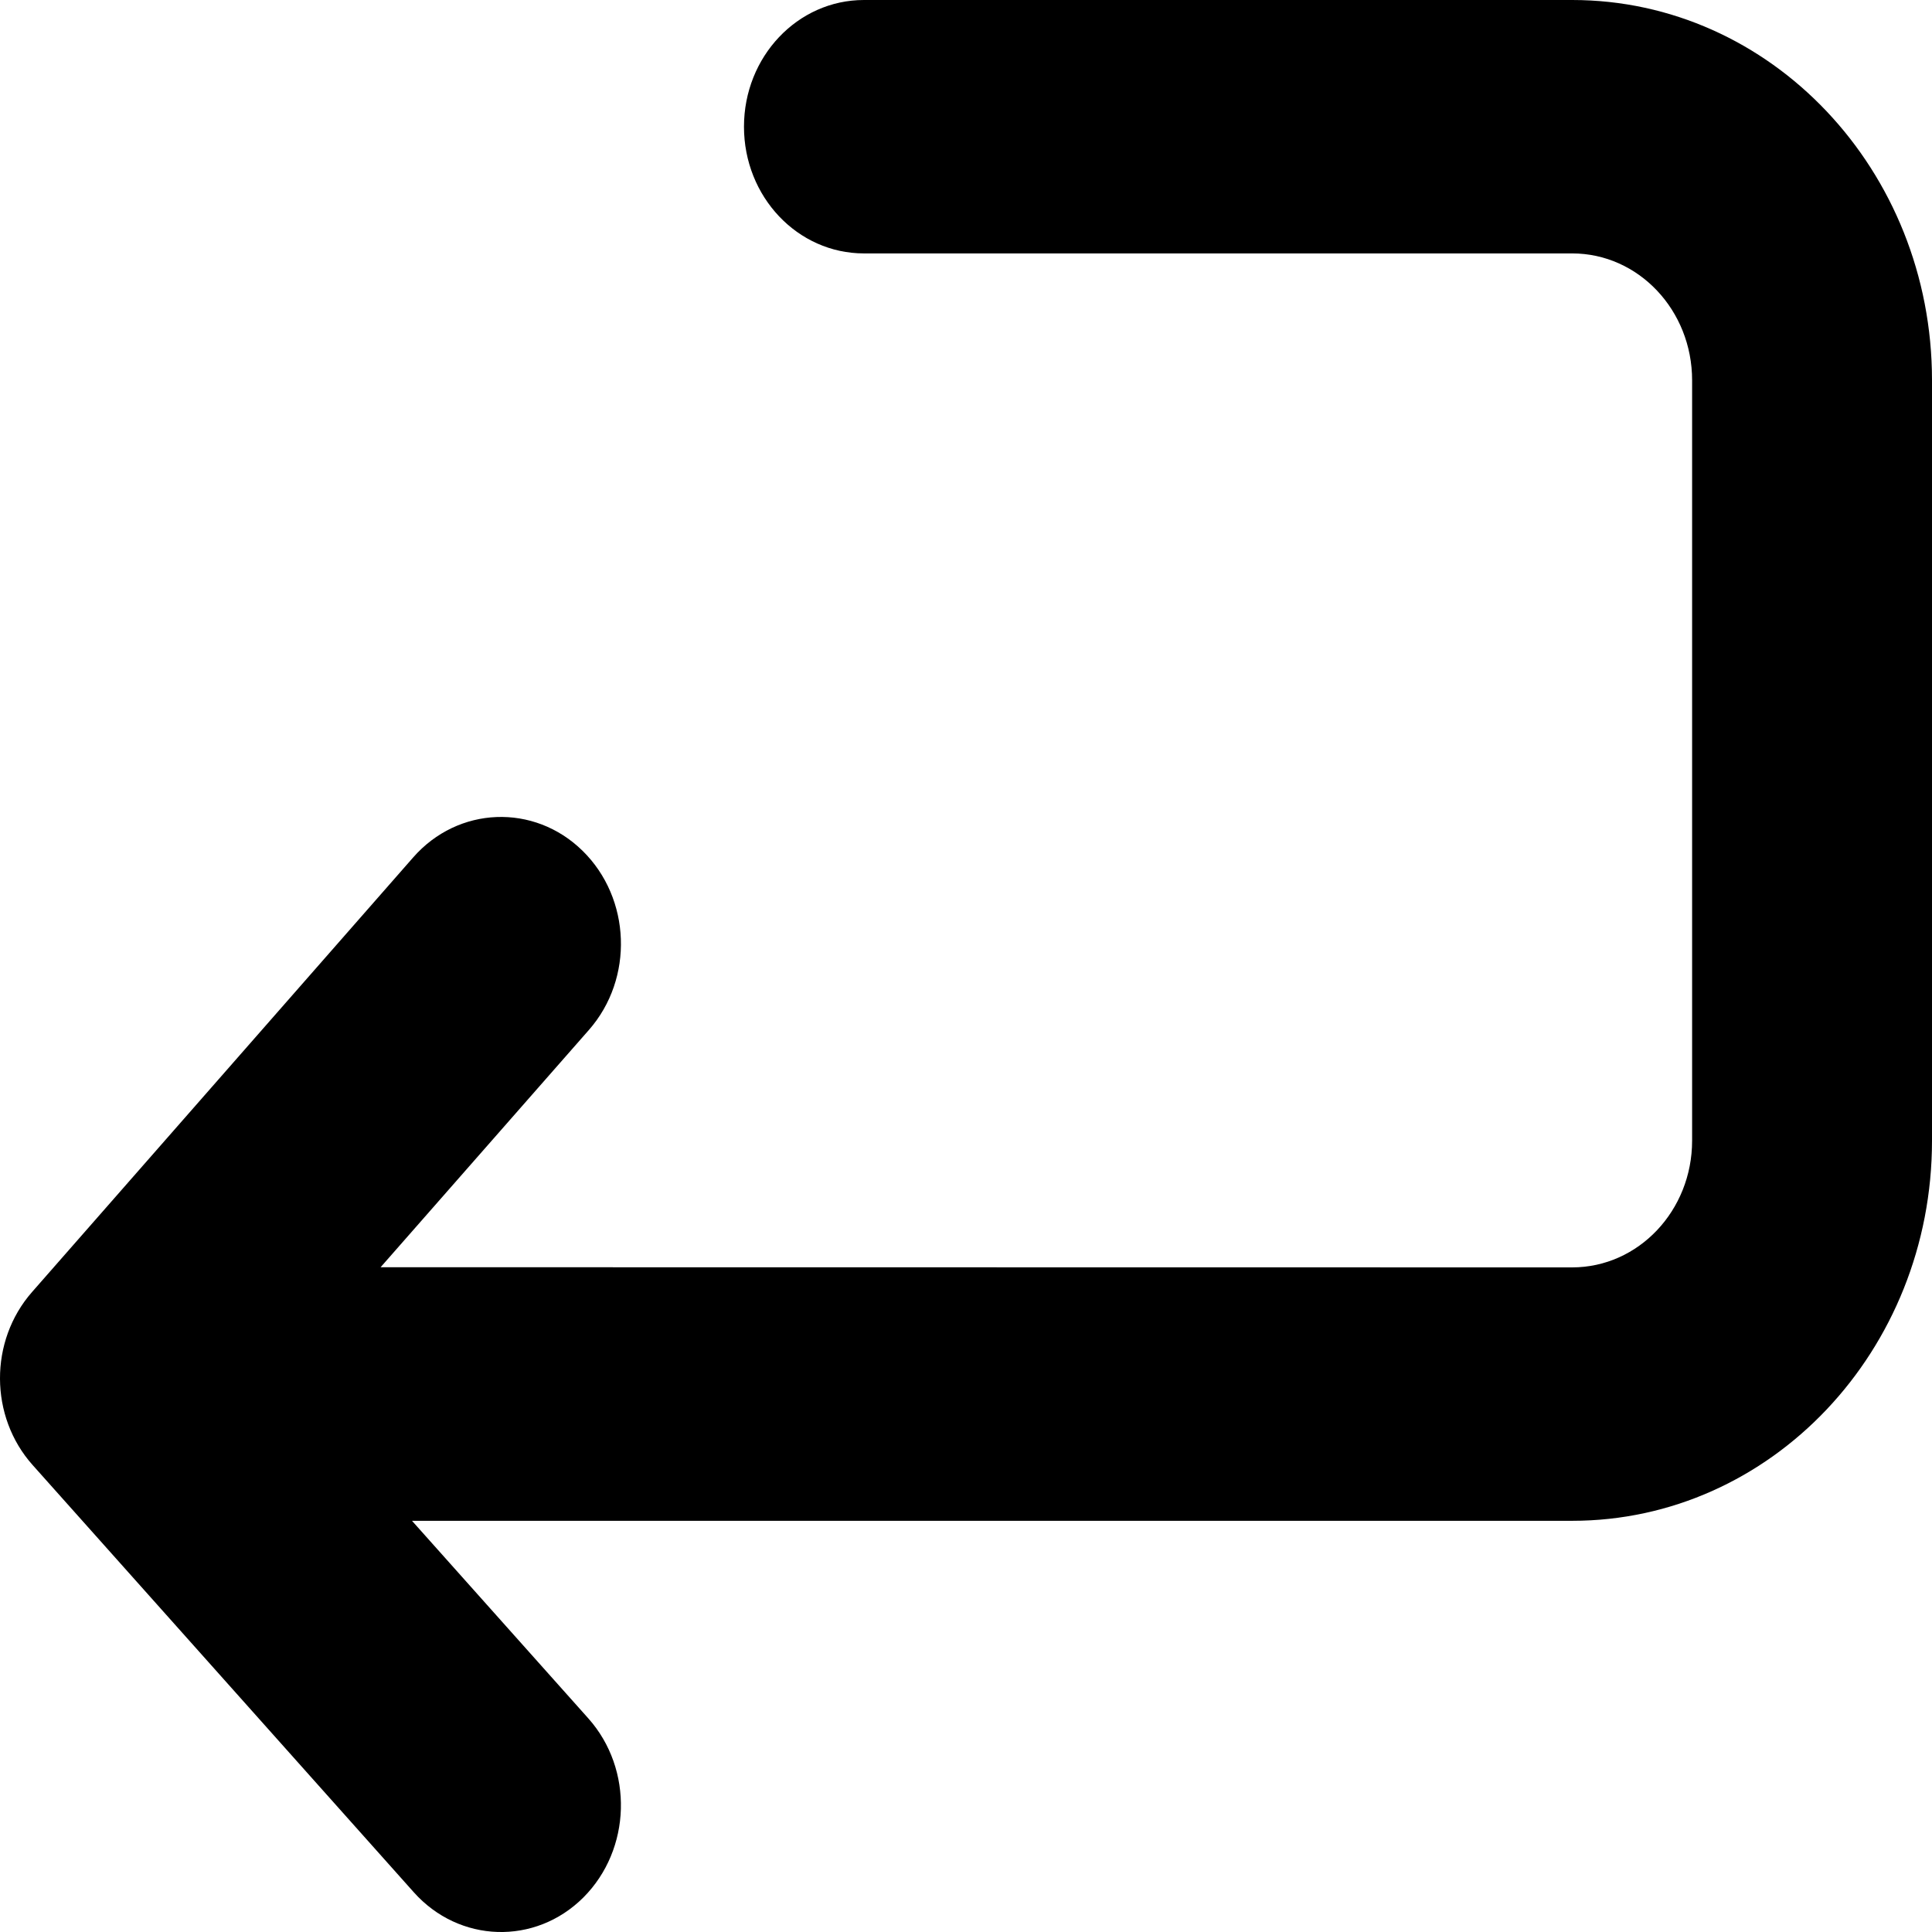
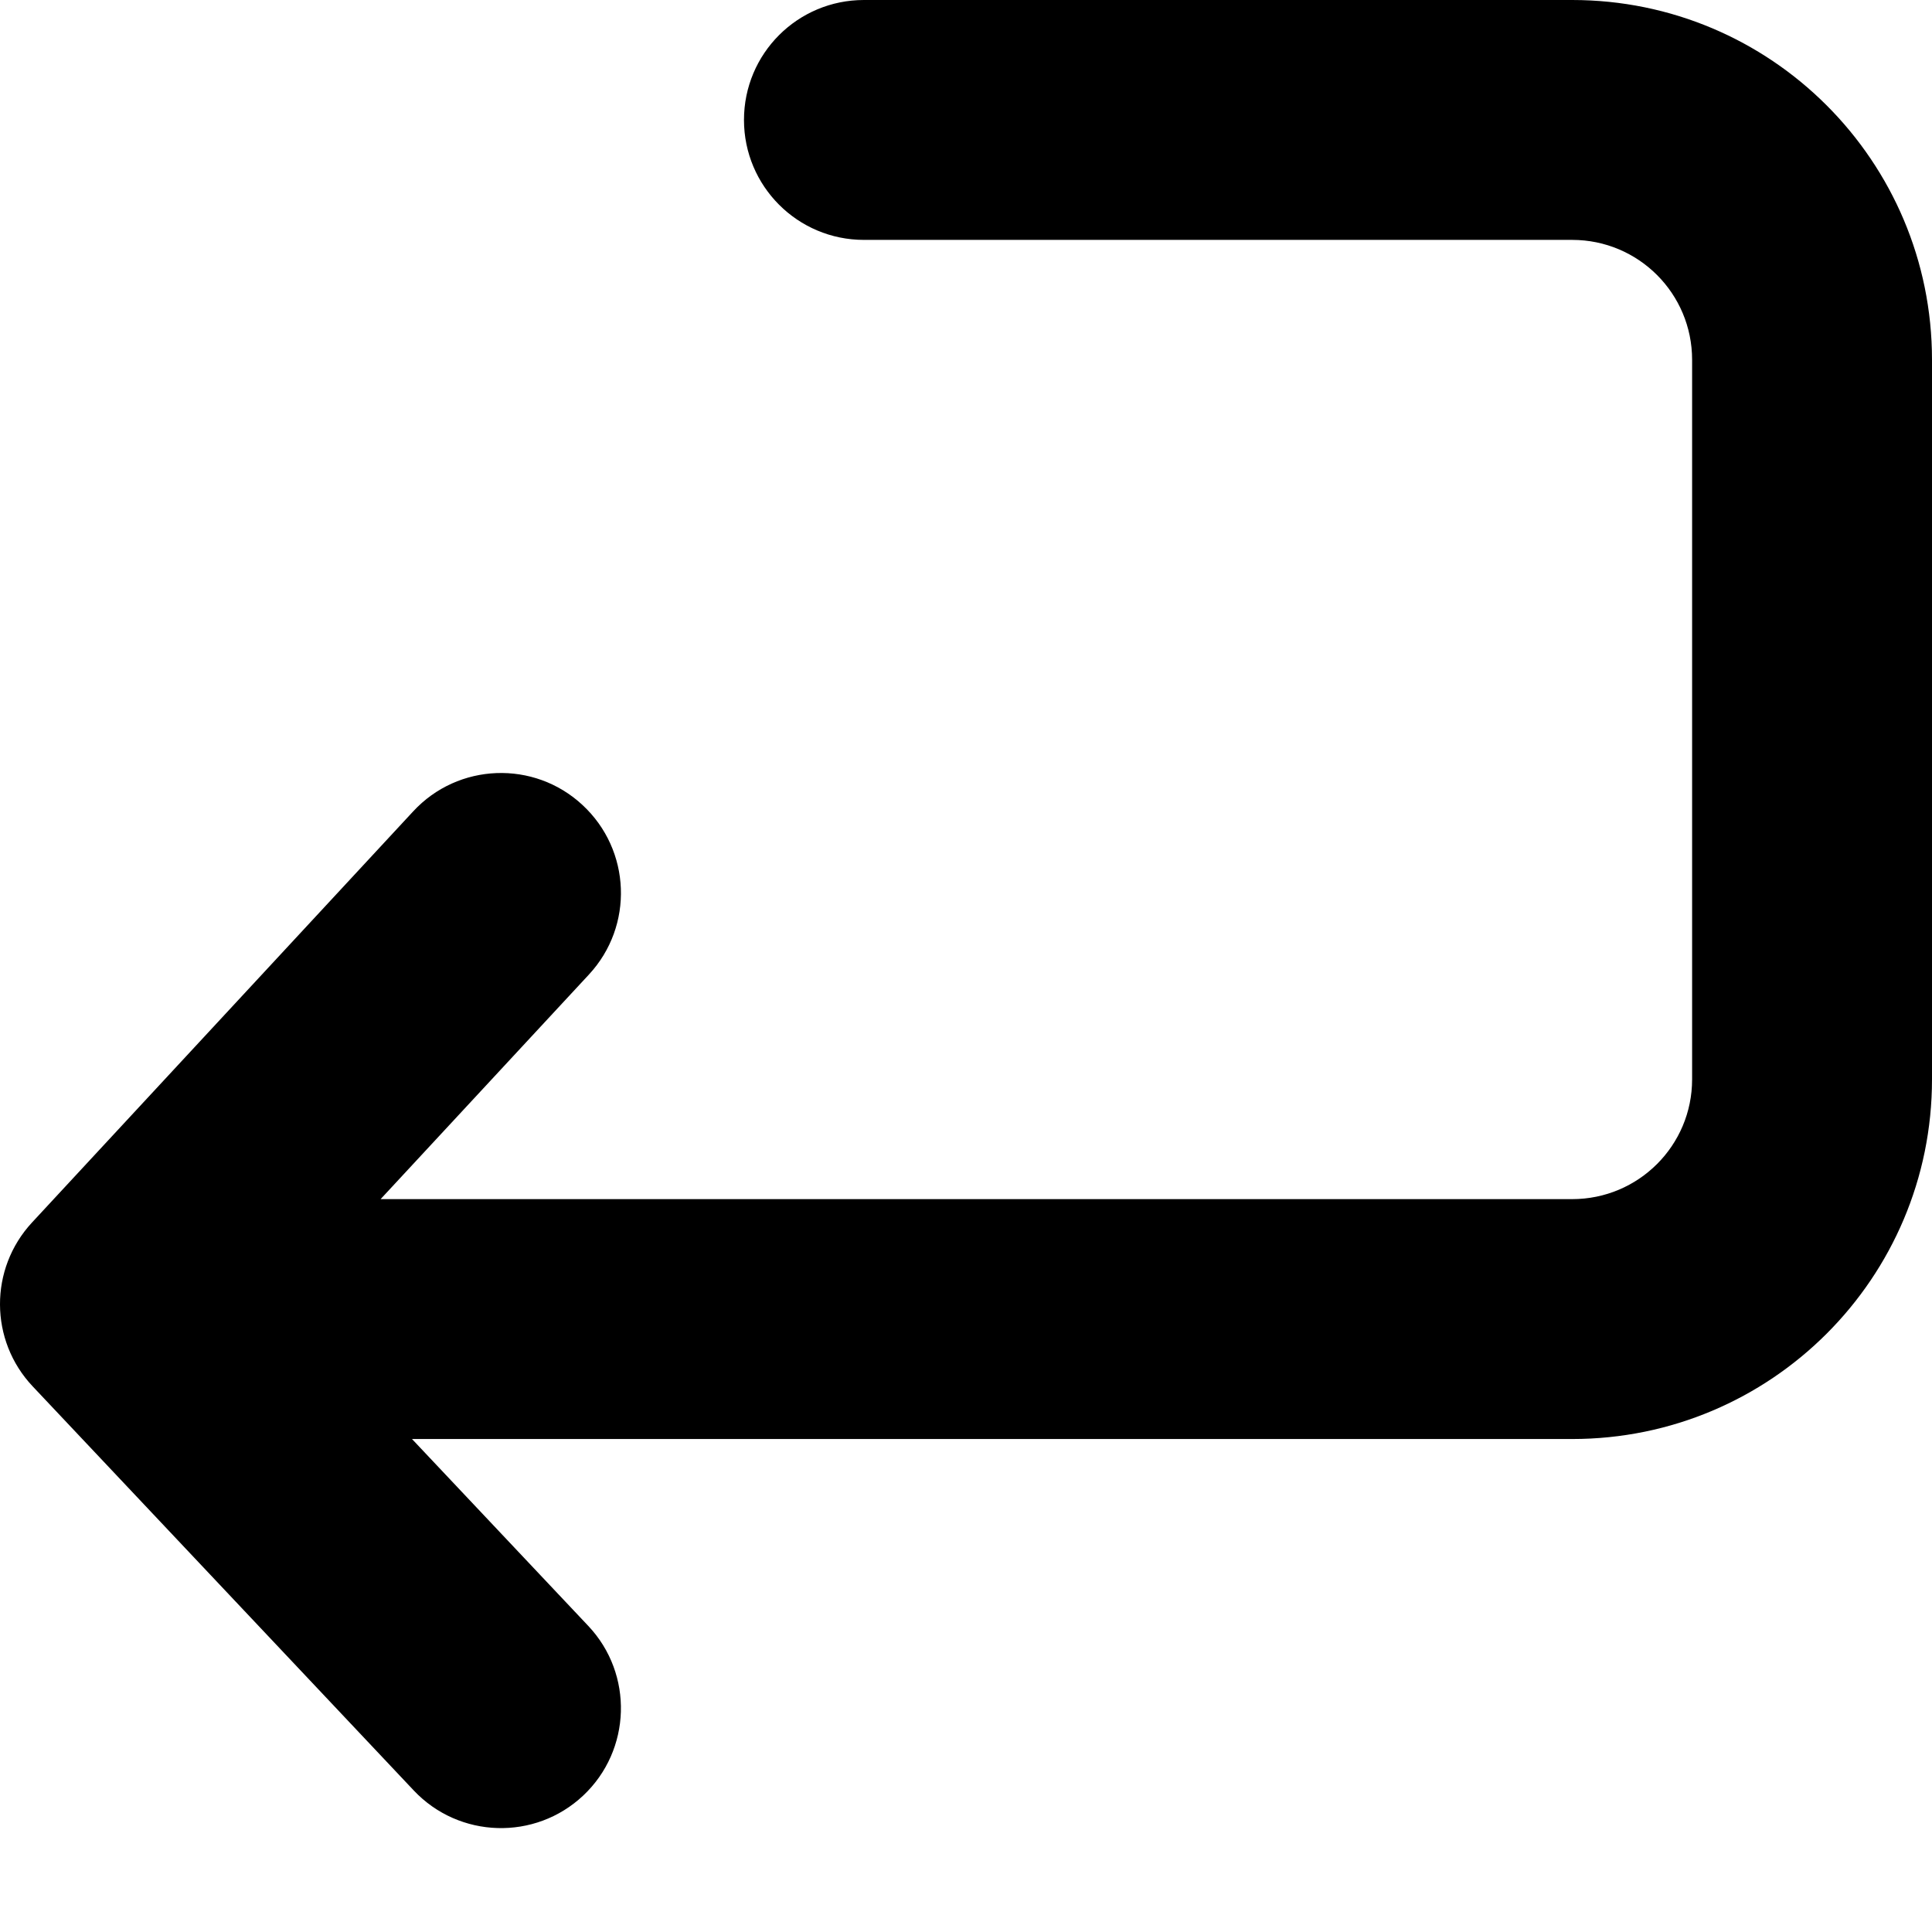
<svg xmlns="http://www.w3.org/2000/svg" width="12" height="12" viewBox="0 0 12 12">
-   <path fill-rule="evenodd" d="M9.765,0 C11,0 12,1.057 12,2.362 L12,7.085 C12,8.389 11,9.446 9.765,9.446 L2.559,9.446 L3.654,10.673 C3.936,10.989 3.922,11.487 3.623,11.786 C3.324,12.084 2.852,12.069 2.57,11.753 L0.203,9.1 C-0.066,8.799 -0.068,8.329 0.199,8.025 L2.566,5.326 C2.845,5.007 3.317,4.989 3.618,5.284 C3.92,5.58 3.938,6.078 3.658,6.397 L2.364,7.871 L9.765,7.872 C10.177,7.872 10.51,7.519 10.51,7.085 L10.51,2.362 C10.51,1.927 10.177,1.574 9.765,1.574 L5.366,1.574 C4.954,1.574 4.621,1.222 4.621,0.787 C4.621,0.352 4.954,0 5.366,0 L9.765,0 Z" />
+   <path fill-rule="evenodd" d="M9.765,0 C11,0 12,1 12,2.235 L12,6.704 C12,7.938 11,8.938 9.765,8.938 L2.559,8.938 L3.654,10.099 C3.936,10.398 3.922,10.87 3.623,11.152 C3.324,11.434 2.852,11.42 2.57,11.121 L0.203,8.611 C-0.066,8.326 -0.068,7.881 0.199,7.593 L2.566,5.04 C2.845,4.738 3.317,4.72 3.618,5 C3.92,5.28 3.938,5.751 3.658,6.053 L2.364,7.448 L9.765,7.448 C10.177,7.448 10.51,7.115 10.51,6.704 L10.51,2.235 C10.51,1.823 10.177,1.49 9.765,1.49 L5.366,1.49 C4.954,1.49 4.621,1.156 4.621,0.745 C4.621,0.333 4.954,0 5.366,0 L9.765,0 Z" />
</svg>
